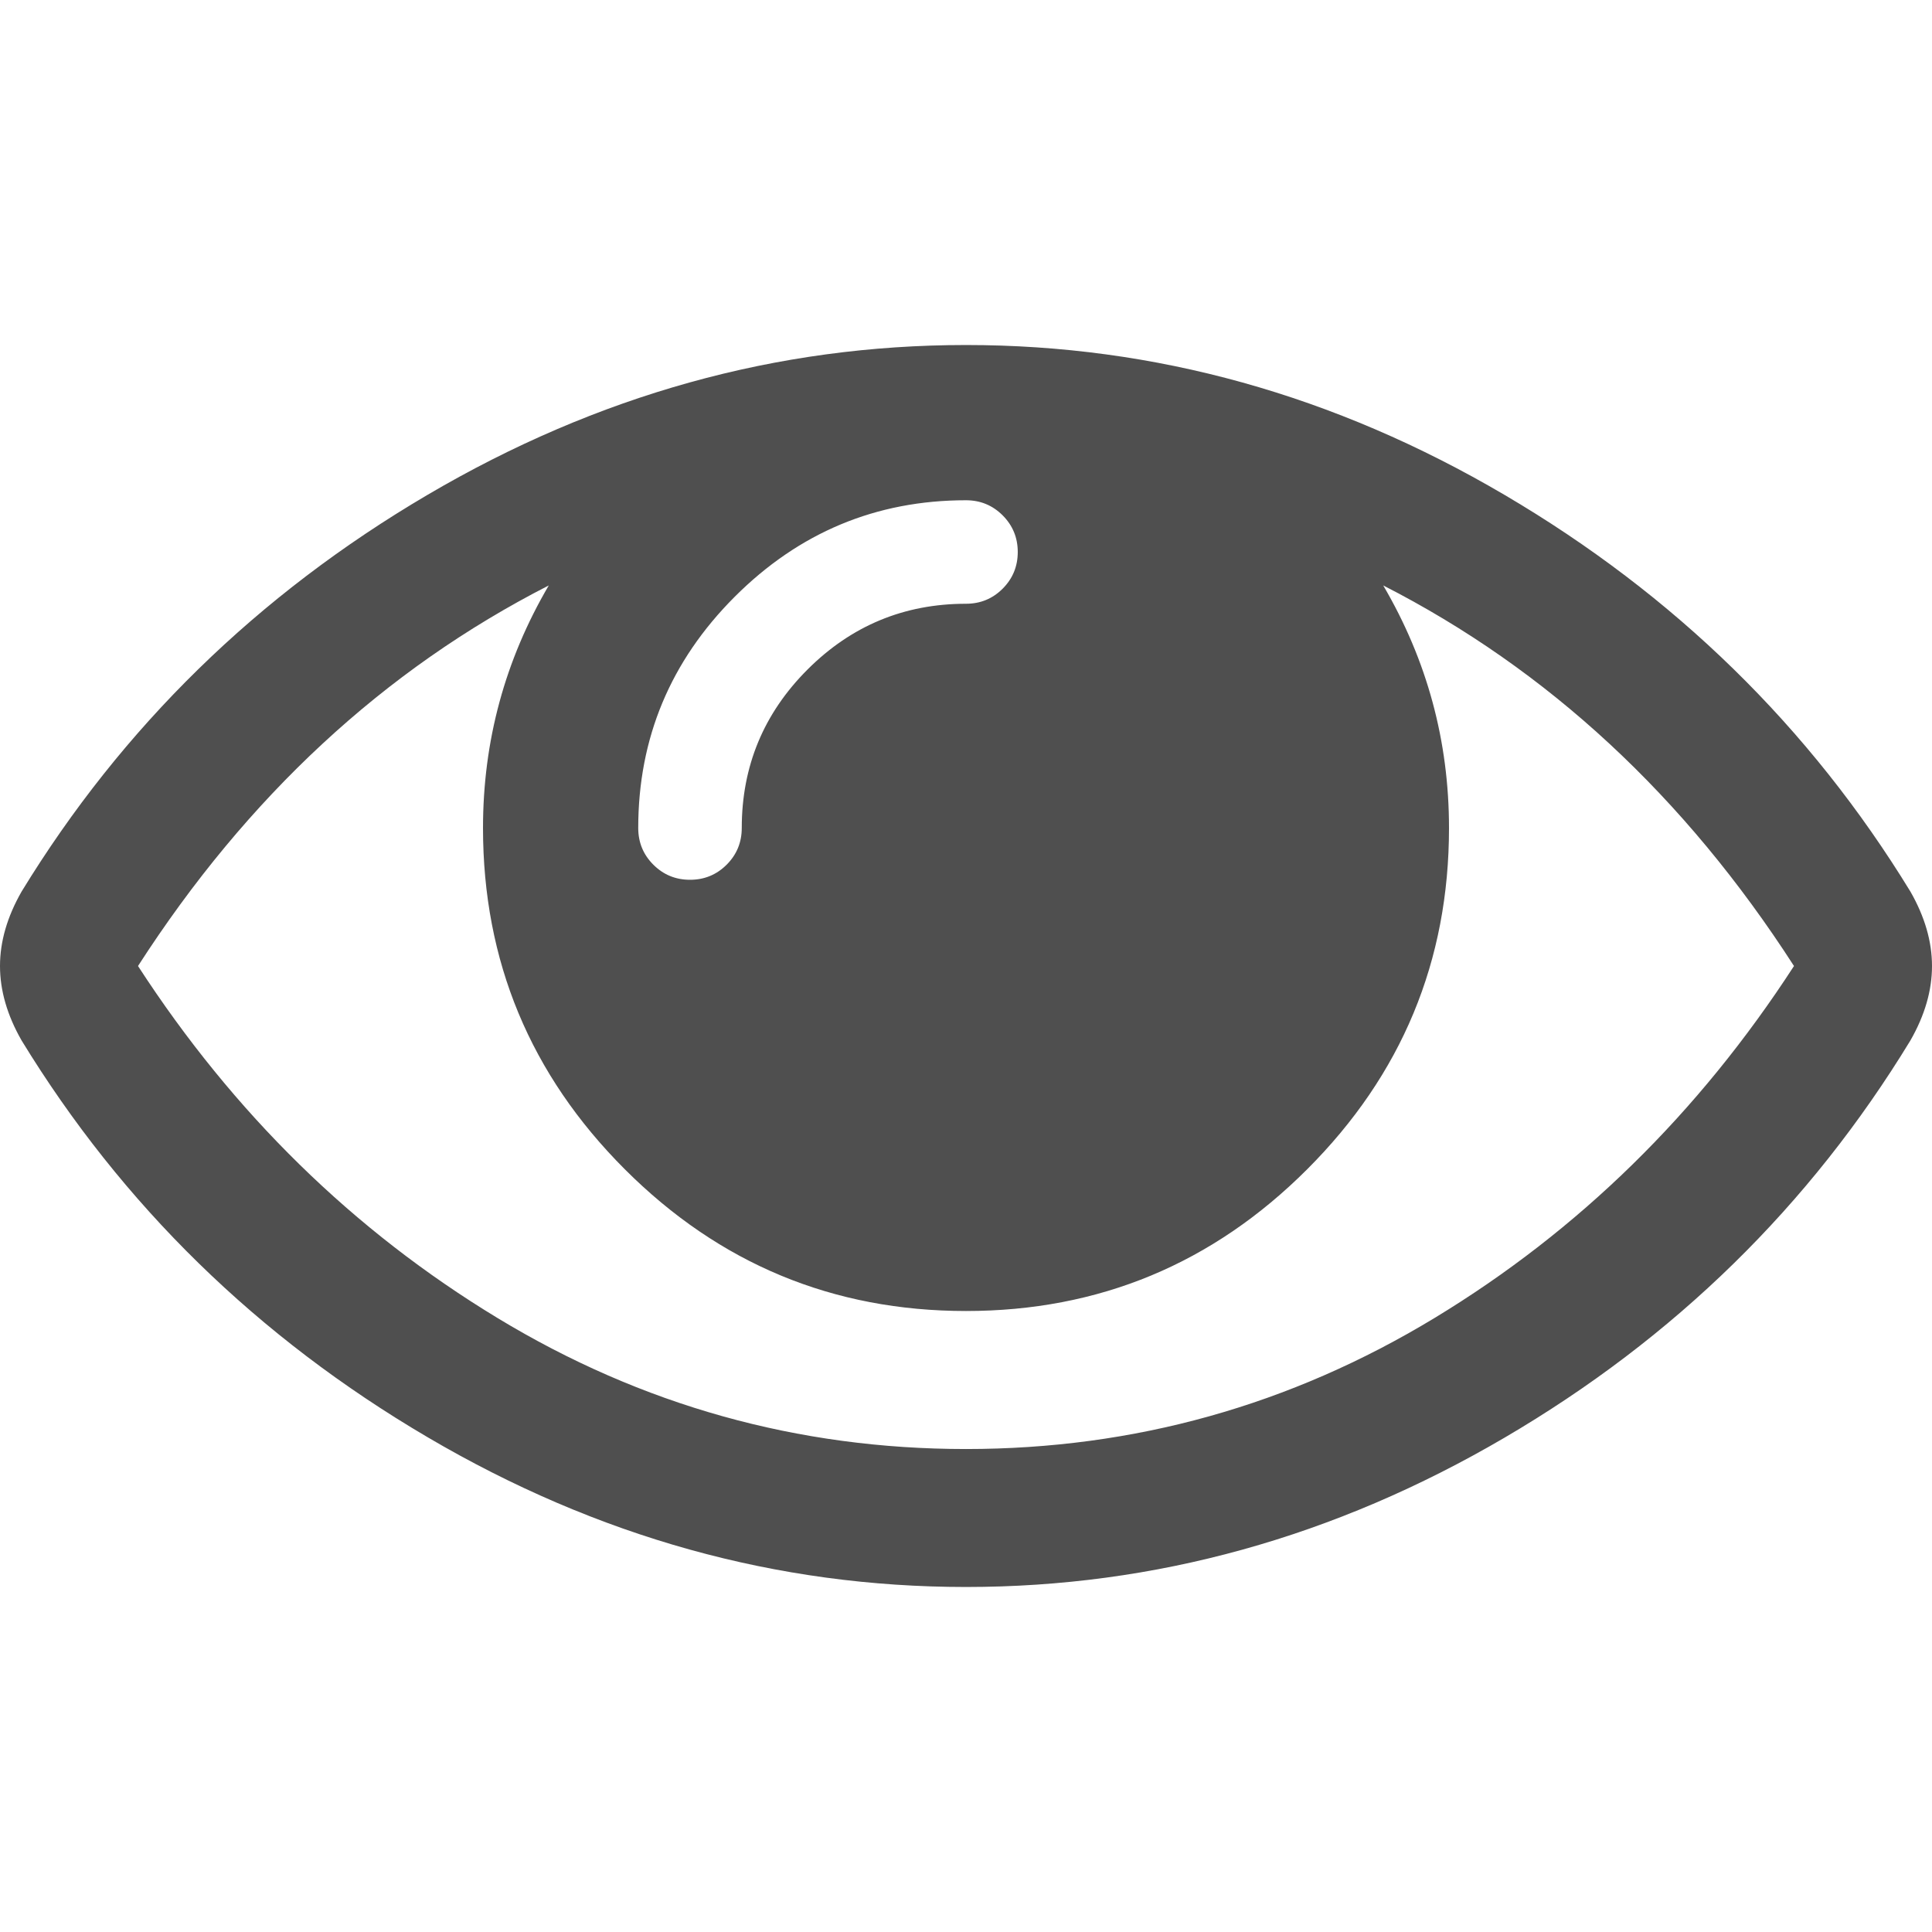
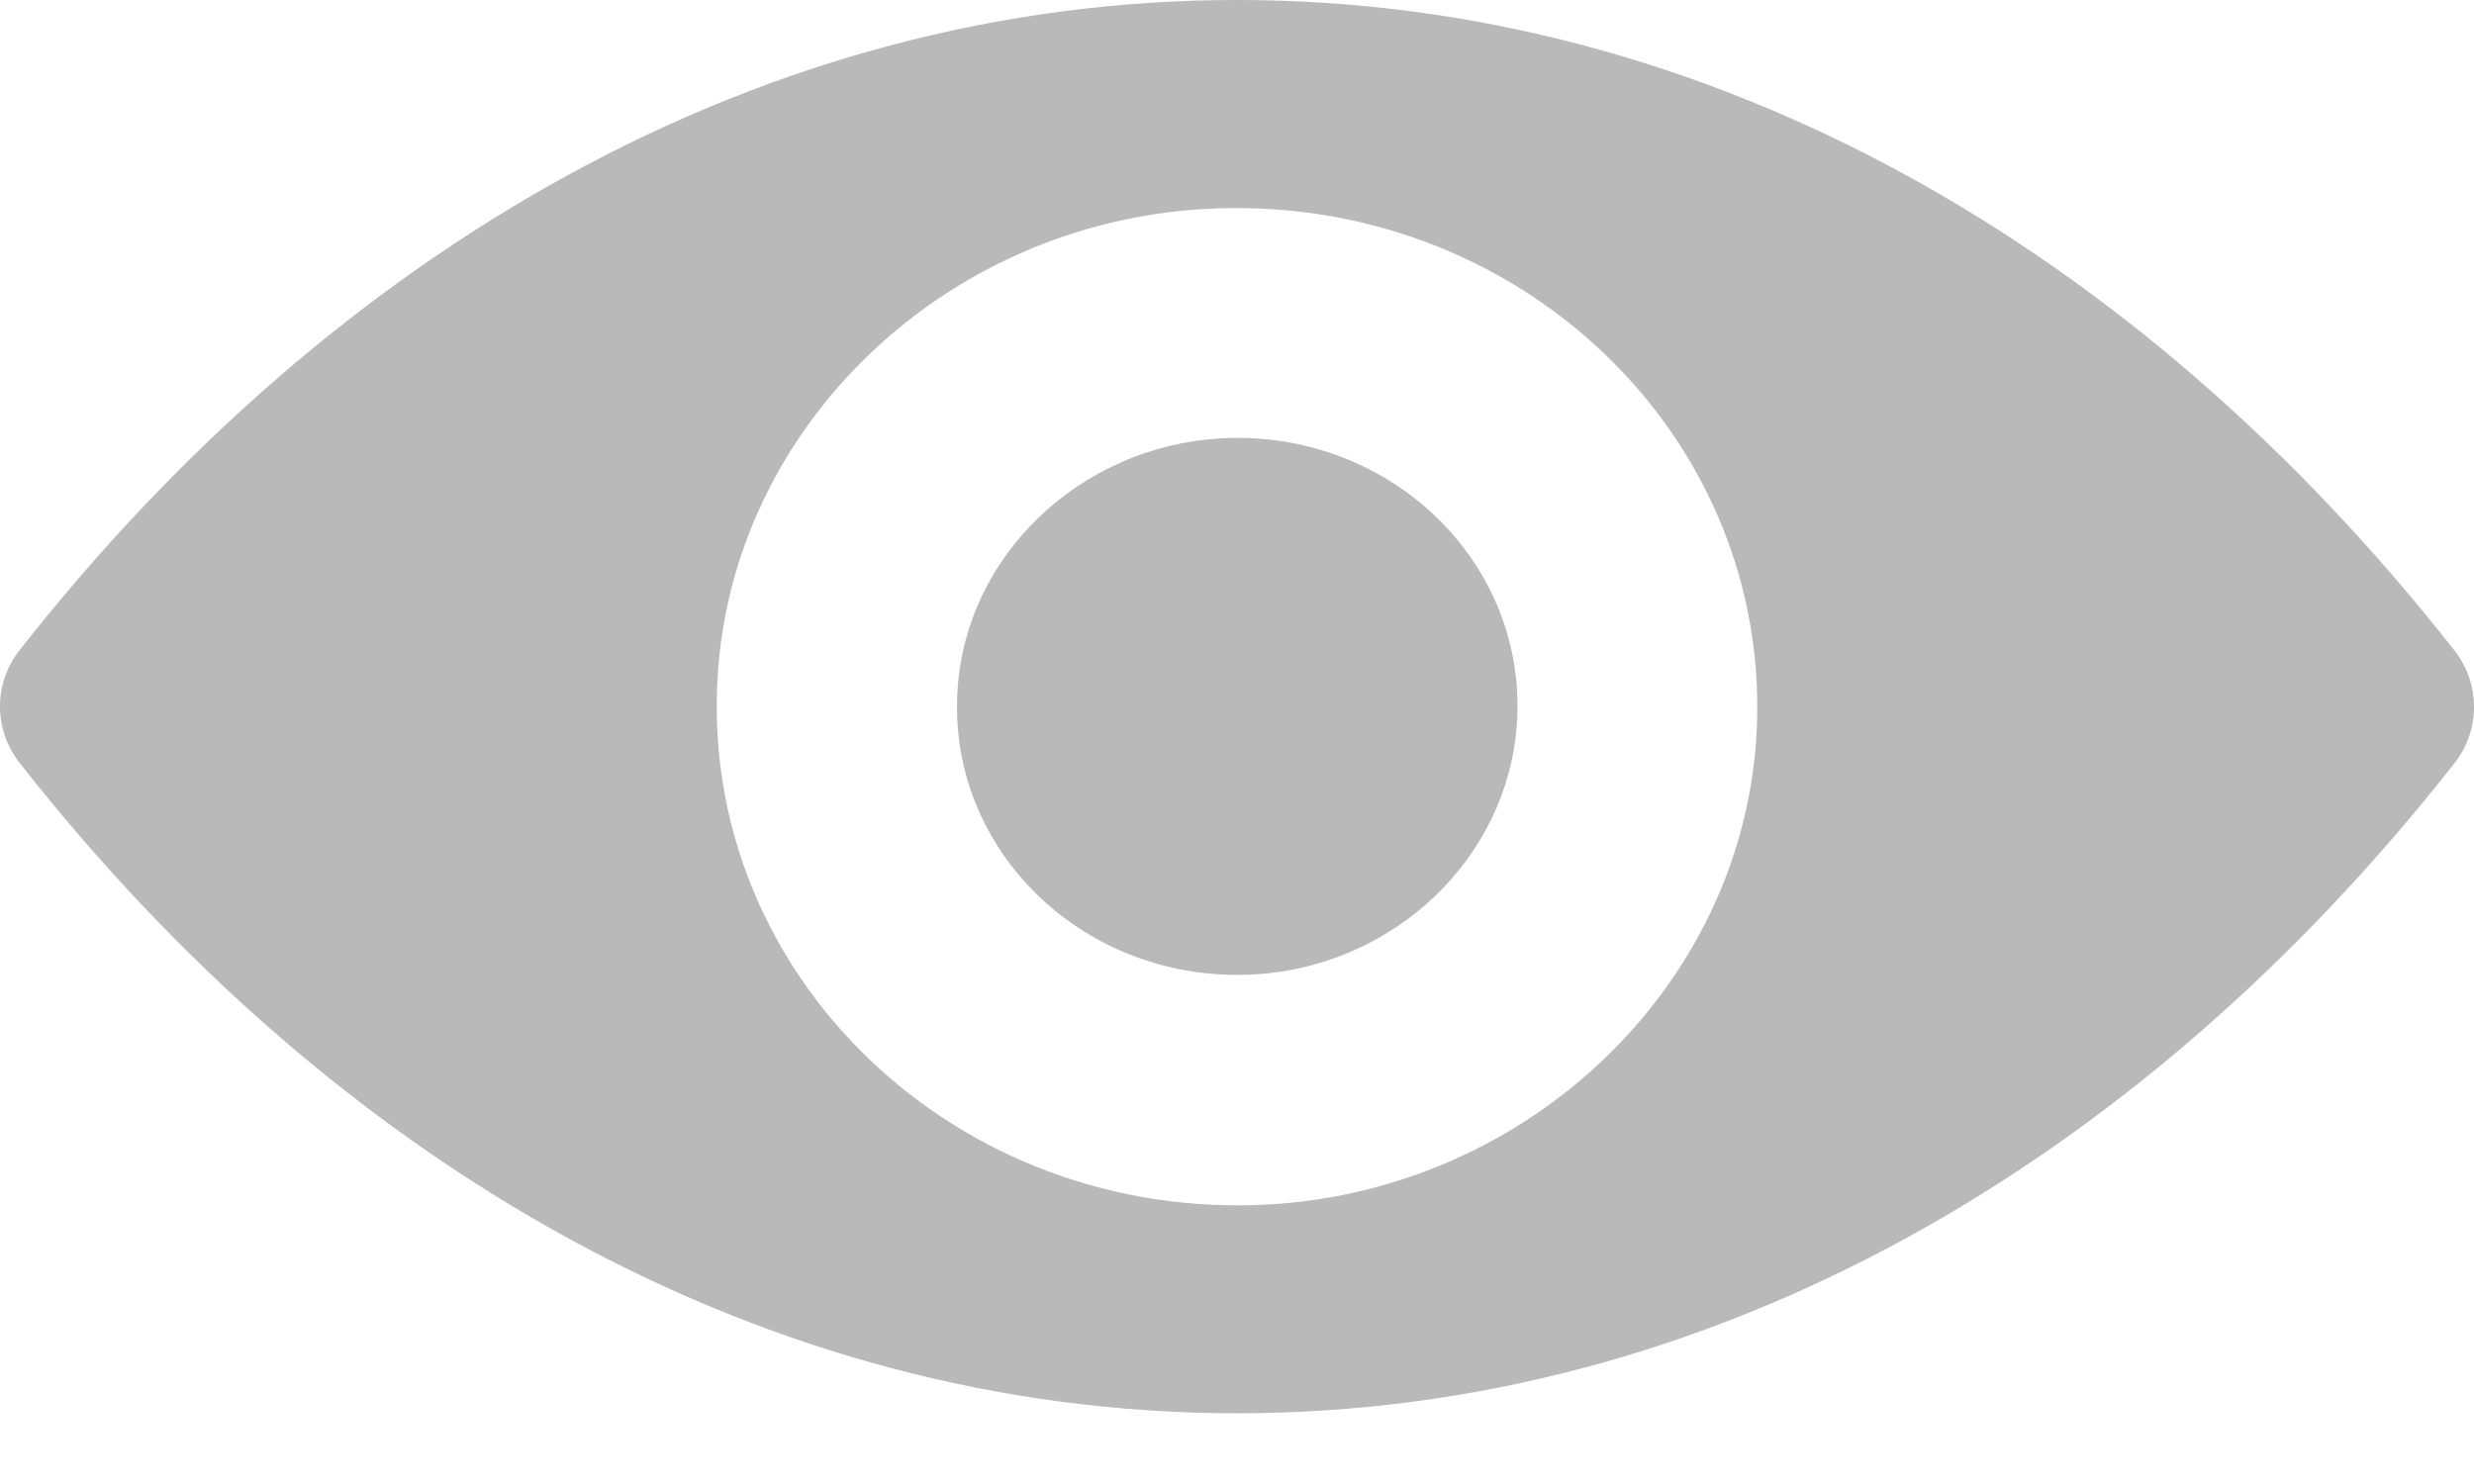
- <svg xmlns="http://www.w3.org/2000/svg" version="1.1" width="512" height="512" x="0" y="0" viewBox="0 0 511.626 511.626" style="enable-background:new 0 0 512 512" xml:space="preserve" class="">
-   <g>
-     <g>
-       <path d="M505.918,236.117c-26.651-43.587-62.485-78.609-107.497-105.065c-45.015-26.457-92.549-39.687-142.608-39.687   c-50.059,0-97.595,13.225-142.61,39.687C68.187,157.508,32.355,192.53,5.708,236.117C1.903,242.778,0,249.345,0,255.818   c0,6.473,1.903,13.04,5.708,19.699c26.647,43.589,62.479,78.614,107.495,105.064c45.015,26.46,92.551,39.68,142.61,39.68   c50.06,0,97.594-13.176,142.608-39.536c45.012-26.361,80.852-61.432,107.497-105.208c3.806-6.659,5.708-13.223,5.708-19.699   C511.626,249.345,509.724,242.778,505.918,236.117z M194.568,158.03c17.034-17.034,37.447-25.554,61.242-25.554   c3.805,0,7.043,1.336,9.709,3.999c2.662,2.664,4,5.901,4,9.707c0,3.809-1.338,7.044-3.994,9.704   c-2.662,2.667-5.902,3.999-9.708,3.999c-16.368,0-30.362,5.808-41.971,17.416c-11.613,11.615-17.416,25.603-17.416,41.971   c0,3.811-1.336,7.044-3.999,9.71c-2.667,2.668-5.901,3.999-9.707,3.999c-3.809,0-7.044-1.334-9.71-3.999   c-2.667-2.666-3.999-5.903-3.999-9.71C169.015,195.482,177.535,175.065,194.568,158.03z M379.867,349.04   c-38.164,23.12-79.514,34.687-124.054,34.687c-44.539,0-85.889-11.56-124.051-34.687s-69.901-54.2-95.215-93.222   c28.931-44.921,65.19-78.518,108.777-100.783c-11.61,19.792-17.417,41.207-17.417,64.236c0,35.216,12.517,65.329,37.544,90.362   s55.151,37.544,90.362,37.544c35.214,0,65.329-12.518,90.362-37.544s37.545-55.146,37.545-90.362   c0-23.029-5.808-44.447-17.419-64.236c43.585,22.265,79.846,55.865,108.776,100.783C449.767,294.84,418.031,325.913,379.867,349.04   z" fill="#4f4f4f" data-original="#000000" style="" class="" />
-     </g>
-     <g>
- </g>
-     <g>
- </g>
-     <g>
- </g>
-     <g>
- </g>
-     <g>
- </g>
-     <g>
- </g>
-     <g>
- </g>
-     <g>
- </g>
-     <g>
- </g>
-     <g>
- </g>
-     <g>
- </g>
-     <g>
- </g>
-     <g>
- </g>
-     <g>
- </g>
-     <g>
- </g>
-   </g>
+ <svg xmlns="http://www.w3.org/2000/svg" width="15" height="9" viewBox="0 0 15 9" fill="none">
+   <path opacity="0.4" d="M7.5 0C4.634 0 2.035 1.503 0.117 3.945C-0.039 4.145 -0.039 4.424 0.117 4.624C2.035 7.068 4.634 8.571 7.5 8.571C10.366 8.571 12.965 7.068 14.883 4.627C15.039 4.427 15.039 4.147 14.883 3.947C12.965 1.503 10.366 0 7.5 0ZM7.706 7.304C5.803 7.418 4.232 5.915 4.352 4.089C4.45 2.583 5.723 1.362 7.294 1.268C9.197 1.153 10.768 2.656 10.648 4.483C10.547 5.986 9.274 7.207 7.706 7.304ZM7.61 5.909C6.586 5.971 5.739 5.162 5.806 4.18C5.858 3.368 6.546 2.712 7.393 2.659C8.417 2.597 9.264 3.406 9.197 4.389C9.142 5.203 8.454 5.859 7.61 5.909Z" fill="#4F4F4F" />
</svg>
